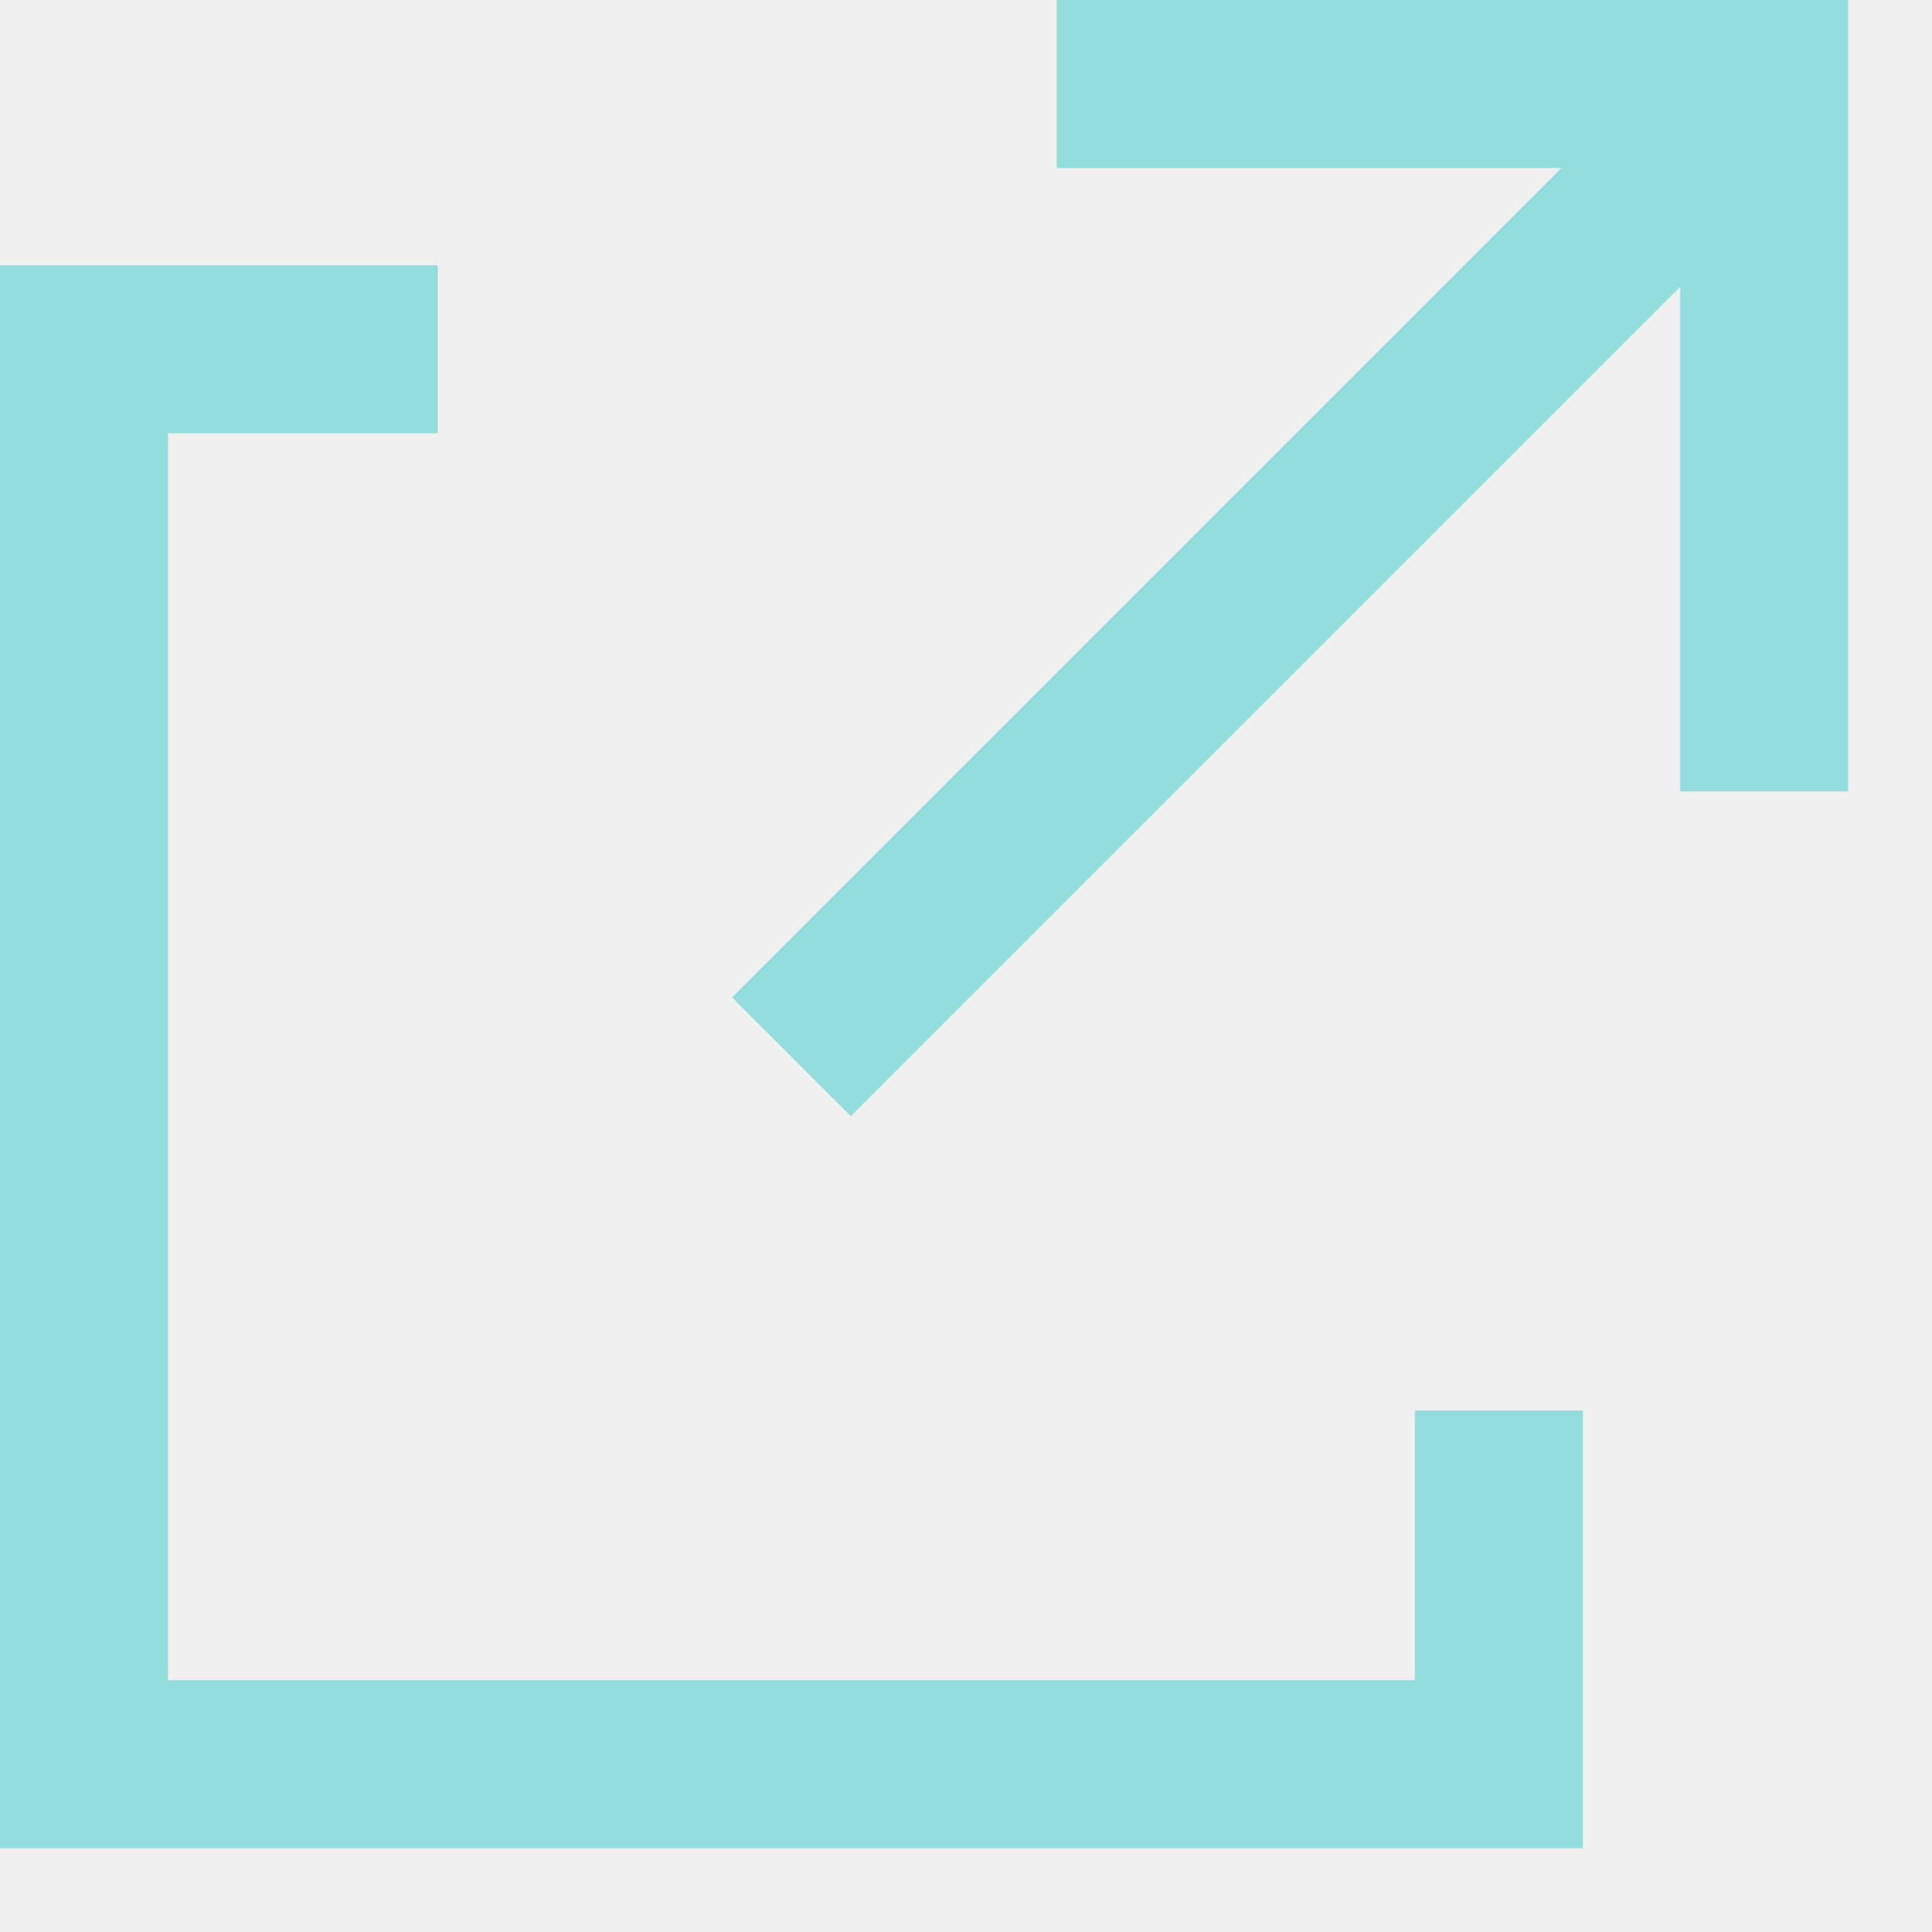
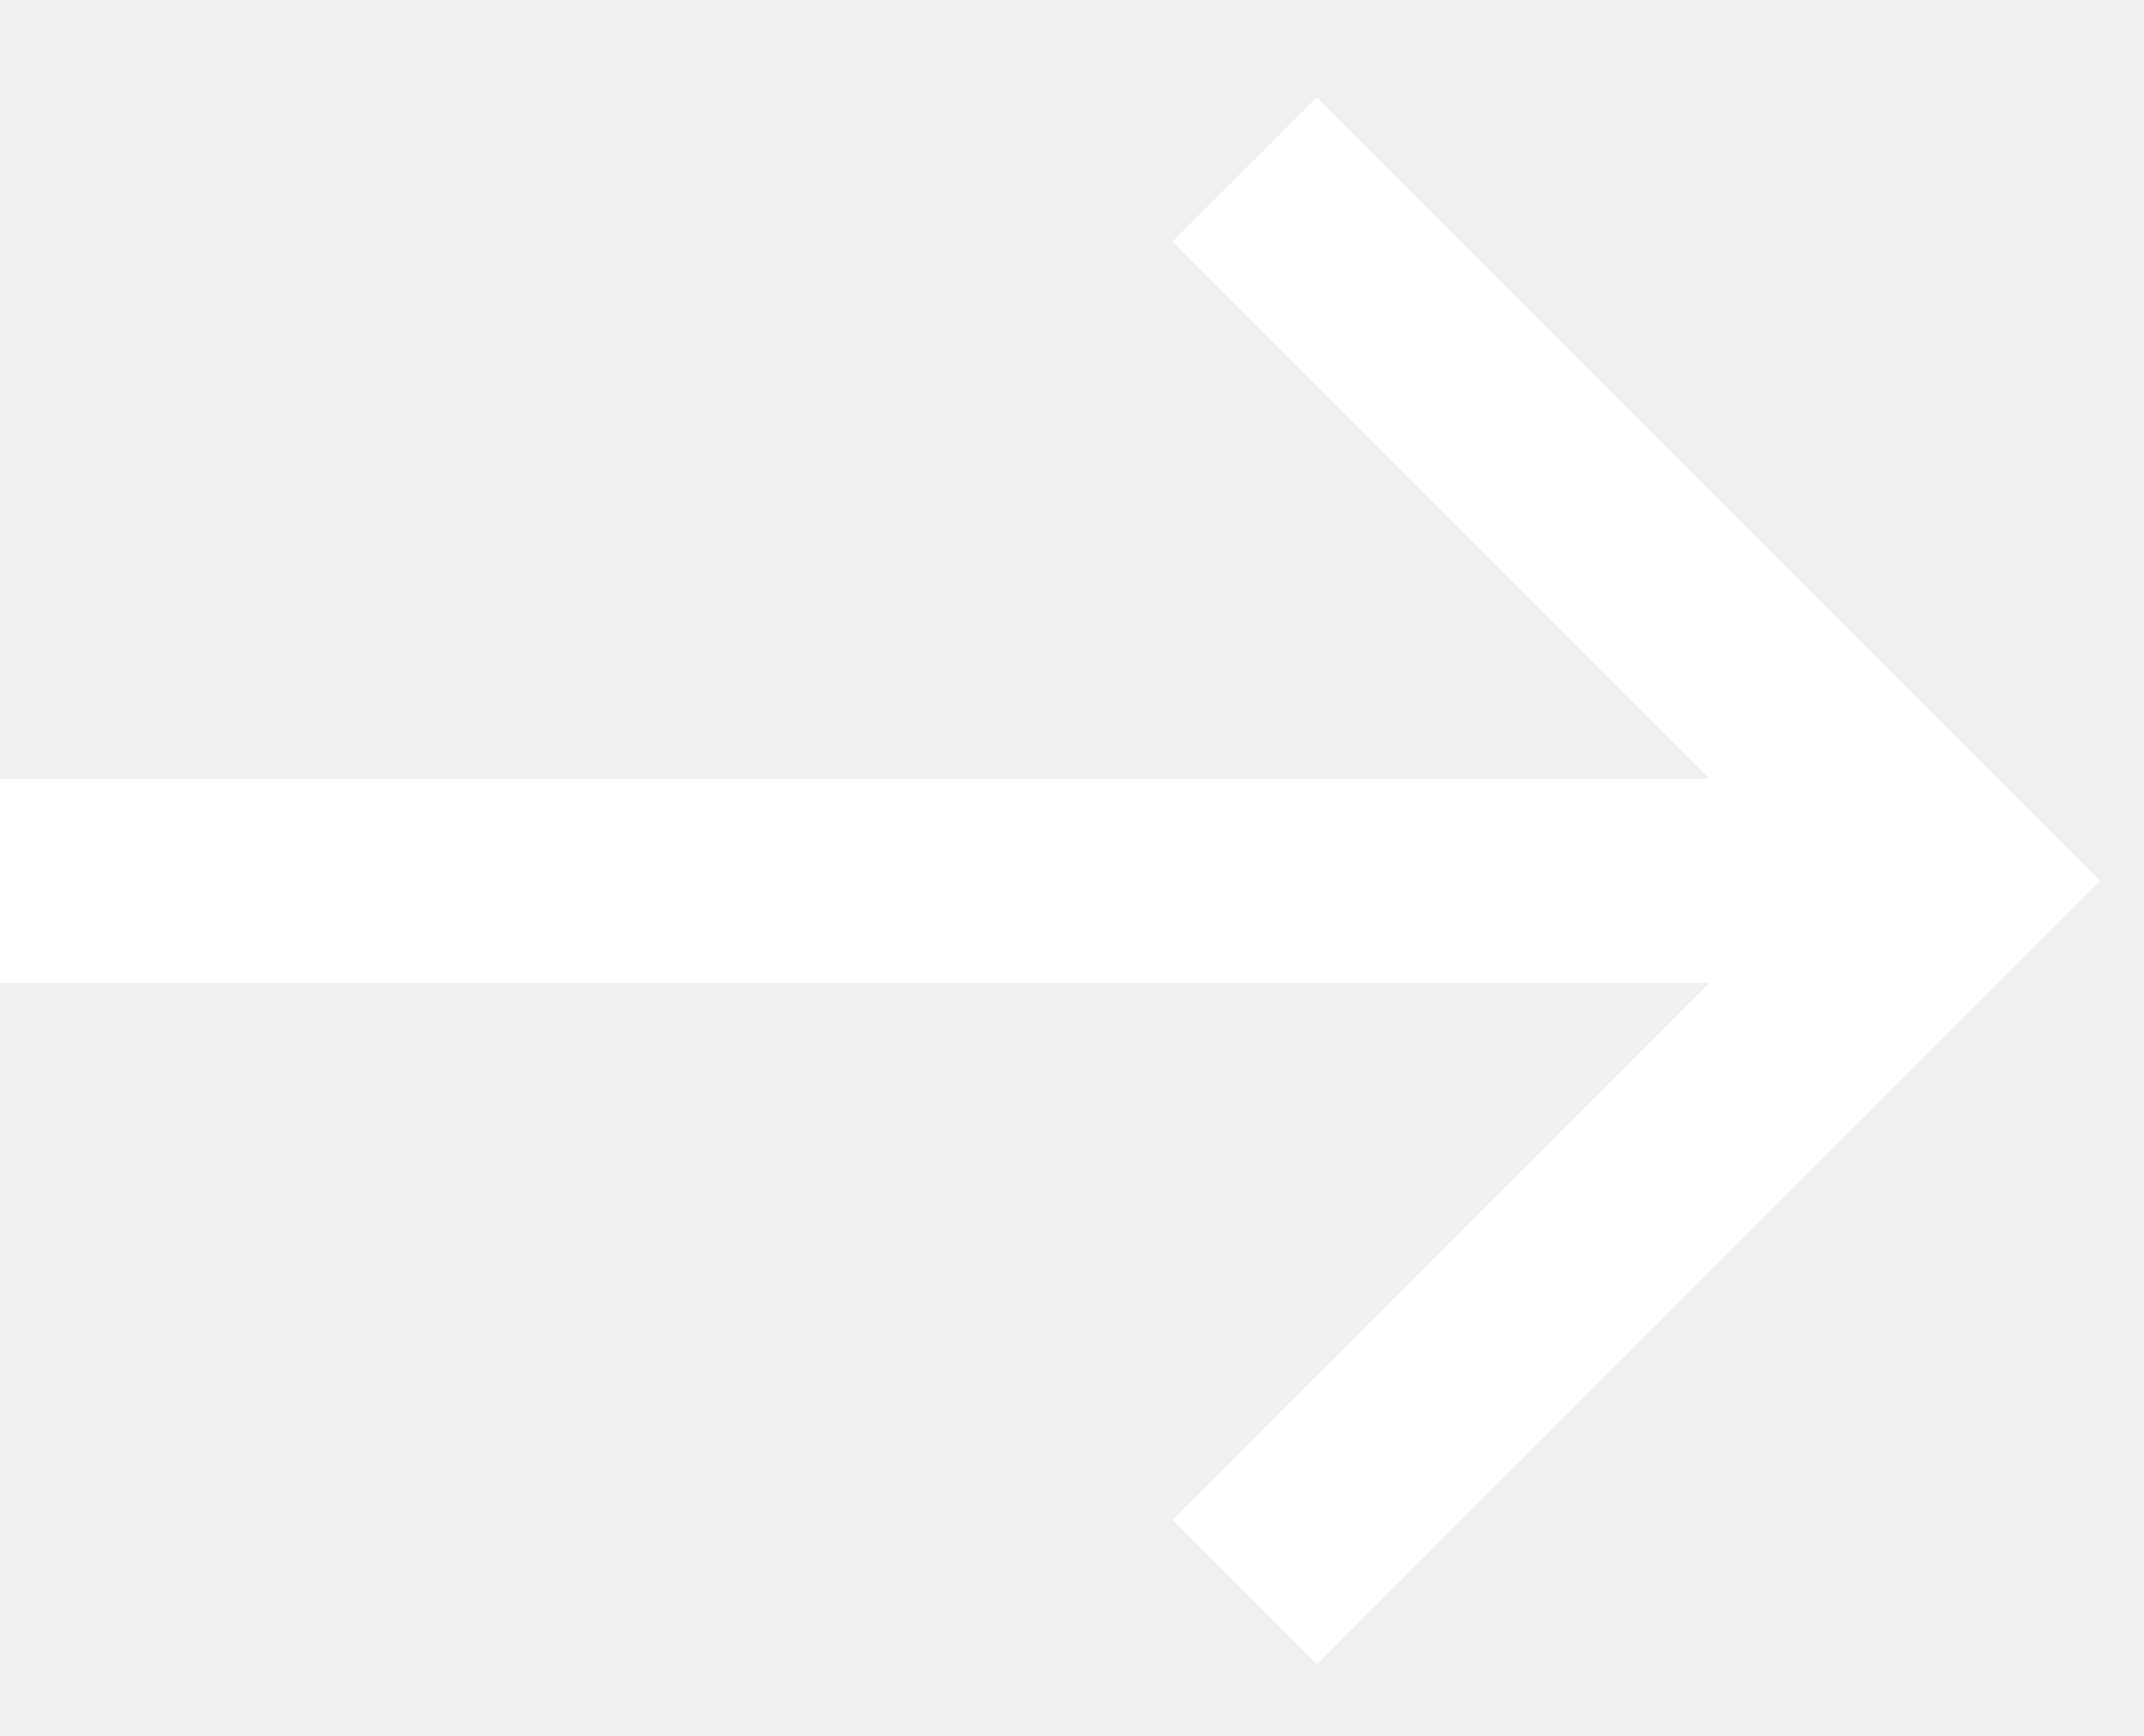
- <svg xmlns="http://www.w3.org/2000/svg" width="23" height="23" viewBox="0 0 23 23" fill="none">
-   <path fill-rule="evenodd" clip-rule="evenodd" d="M12.58 2H18.588L8.715 11.873L10.129 13.287L20.002 3.414V9.422H22.002V1V0H21.002H12.58V2ZM1 3.158H5.211V5.158H2V20.002H16.844V16.791H18.844V21.002V22.002H17.844H1H0V21.002V4.158V3.158H1Z" fill="#92DCDC" />
+ <svg xmlns="http://www.w3.org/2000/svg" width="21" height="17" viewBox="0 0 21 17" fill="none">
+   <path d="M16.742 7.626L11.483 2.367L12.898 0.953L20.571 8.626L12.898 16.299L11.483 14.885L16.742 9.626H2.52881e-07L0 7.626H16.742Z" fill="white" />
</svg>
